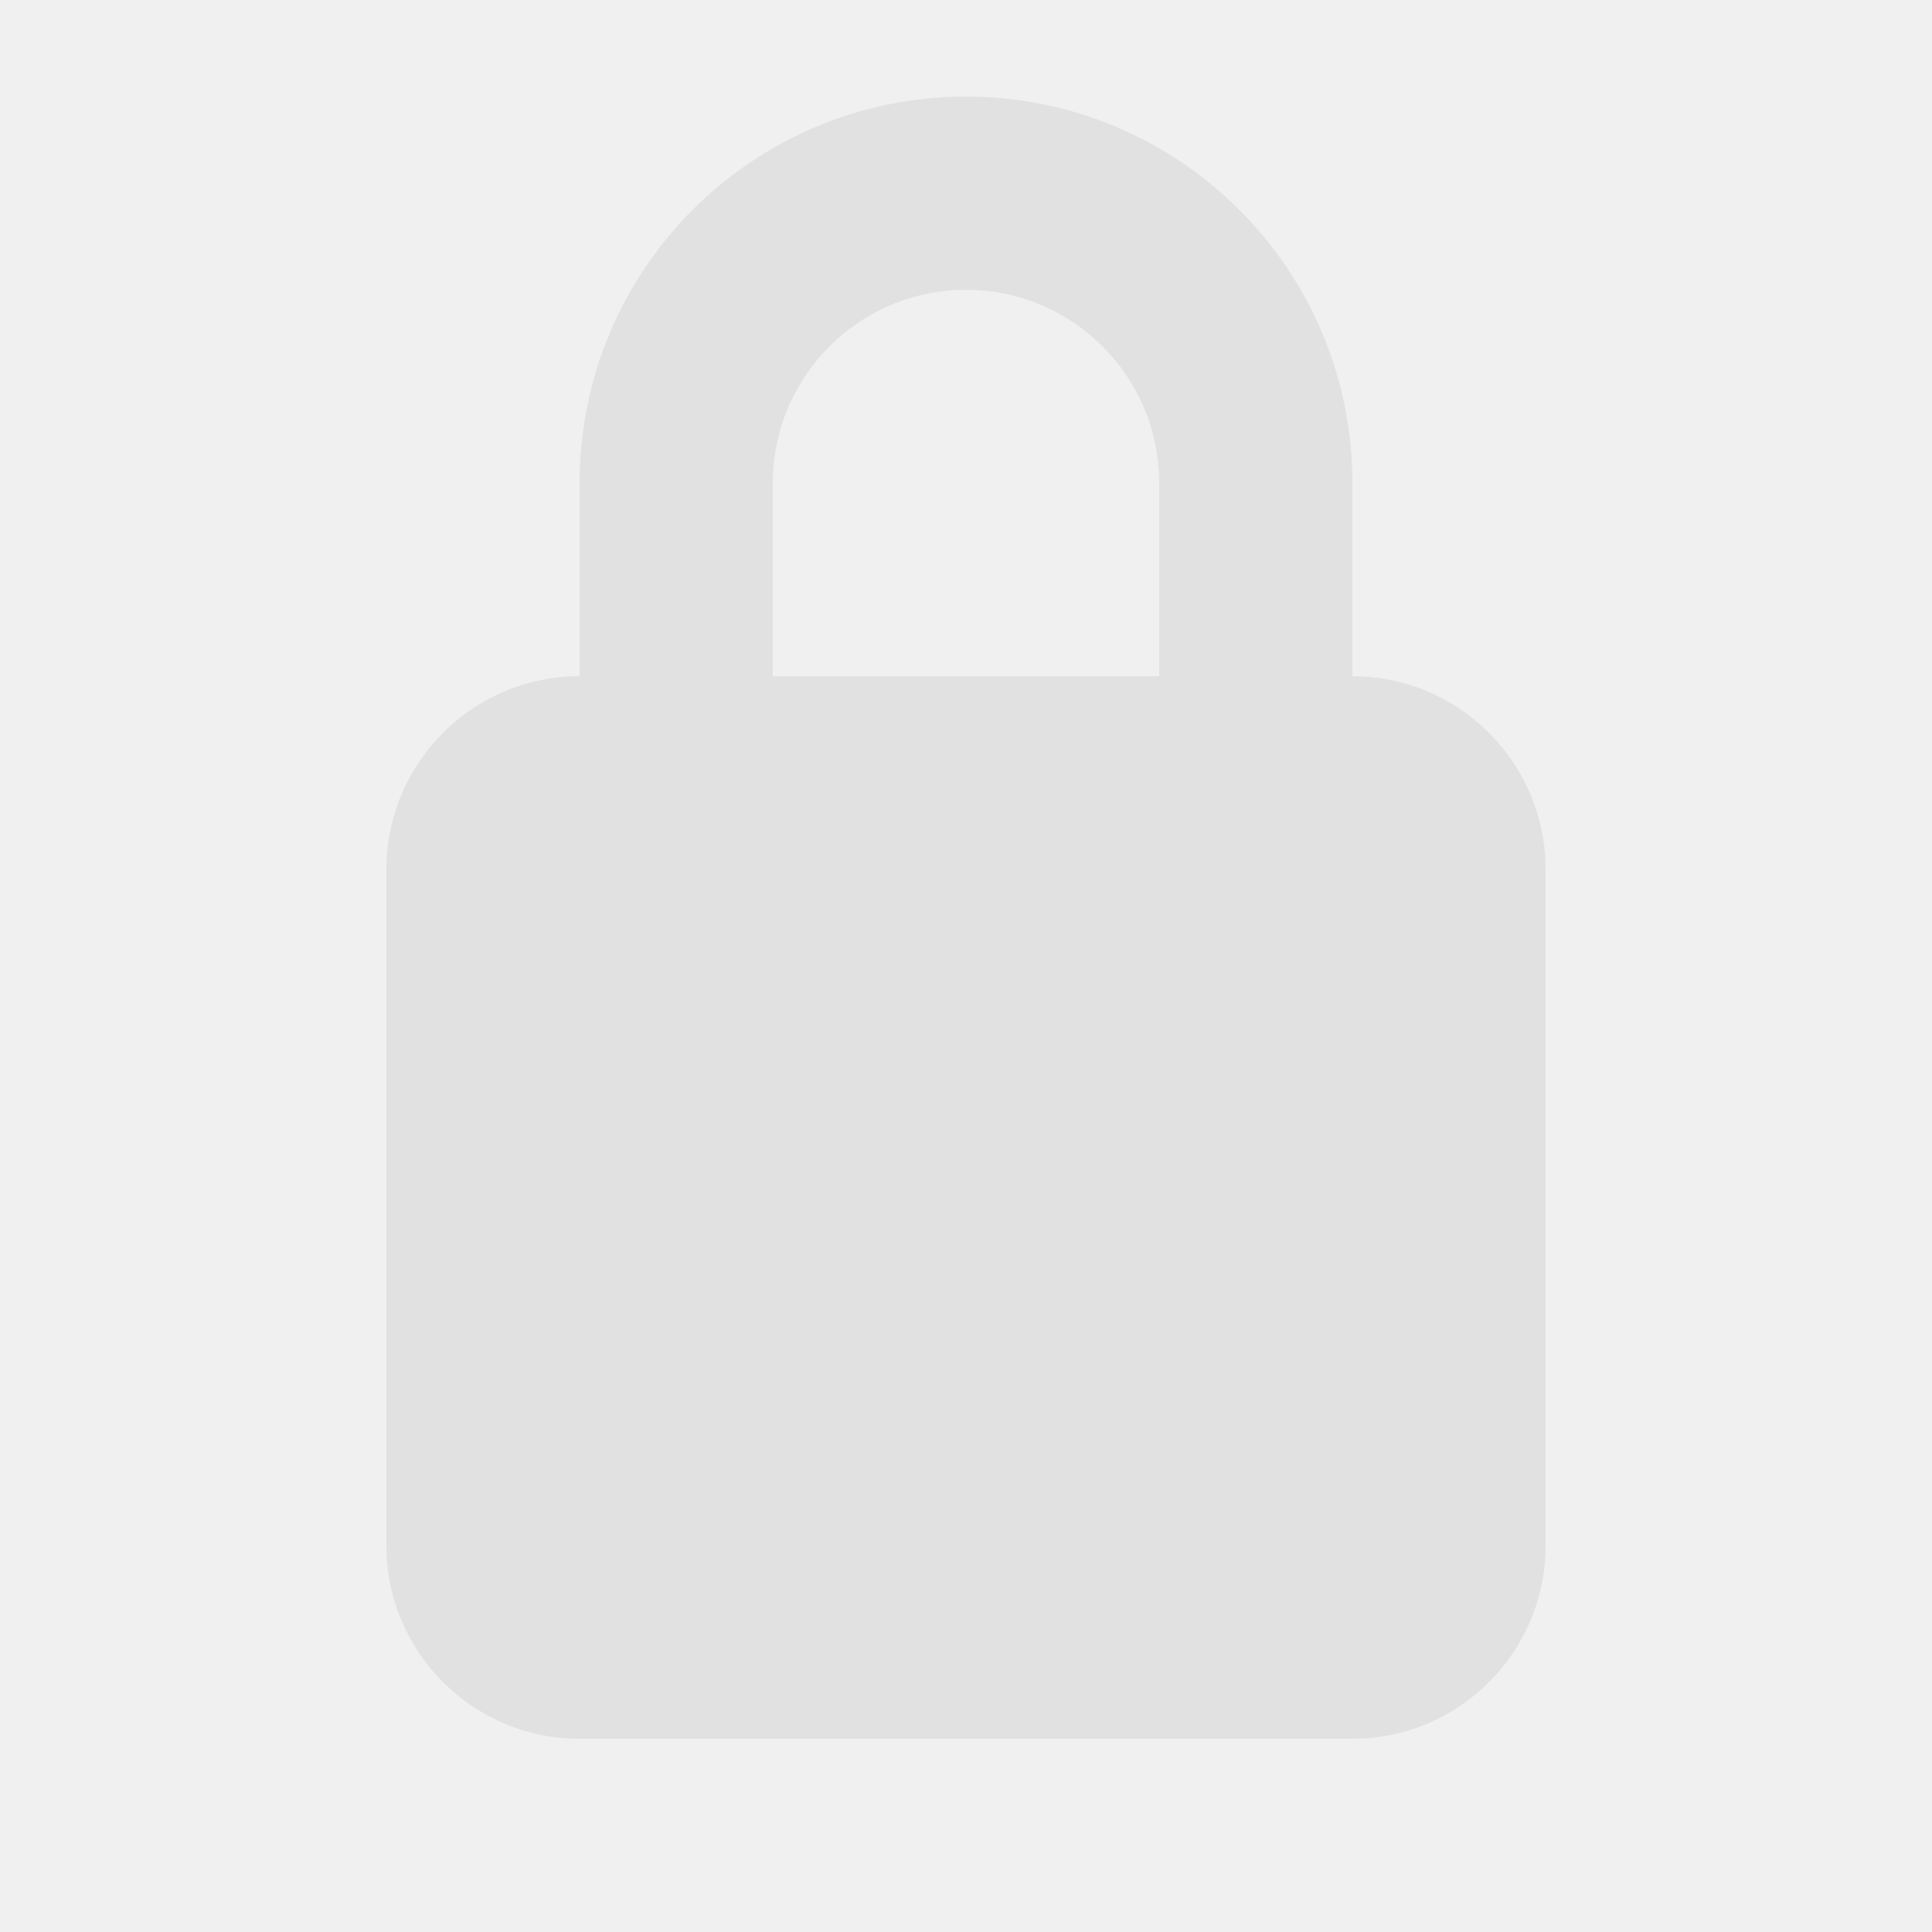
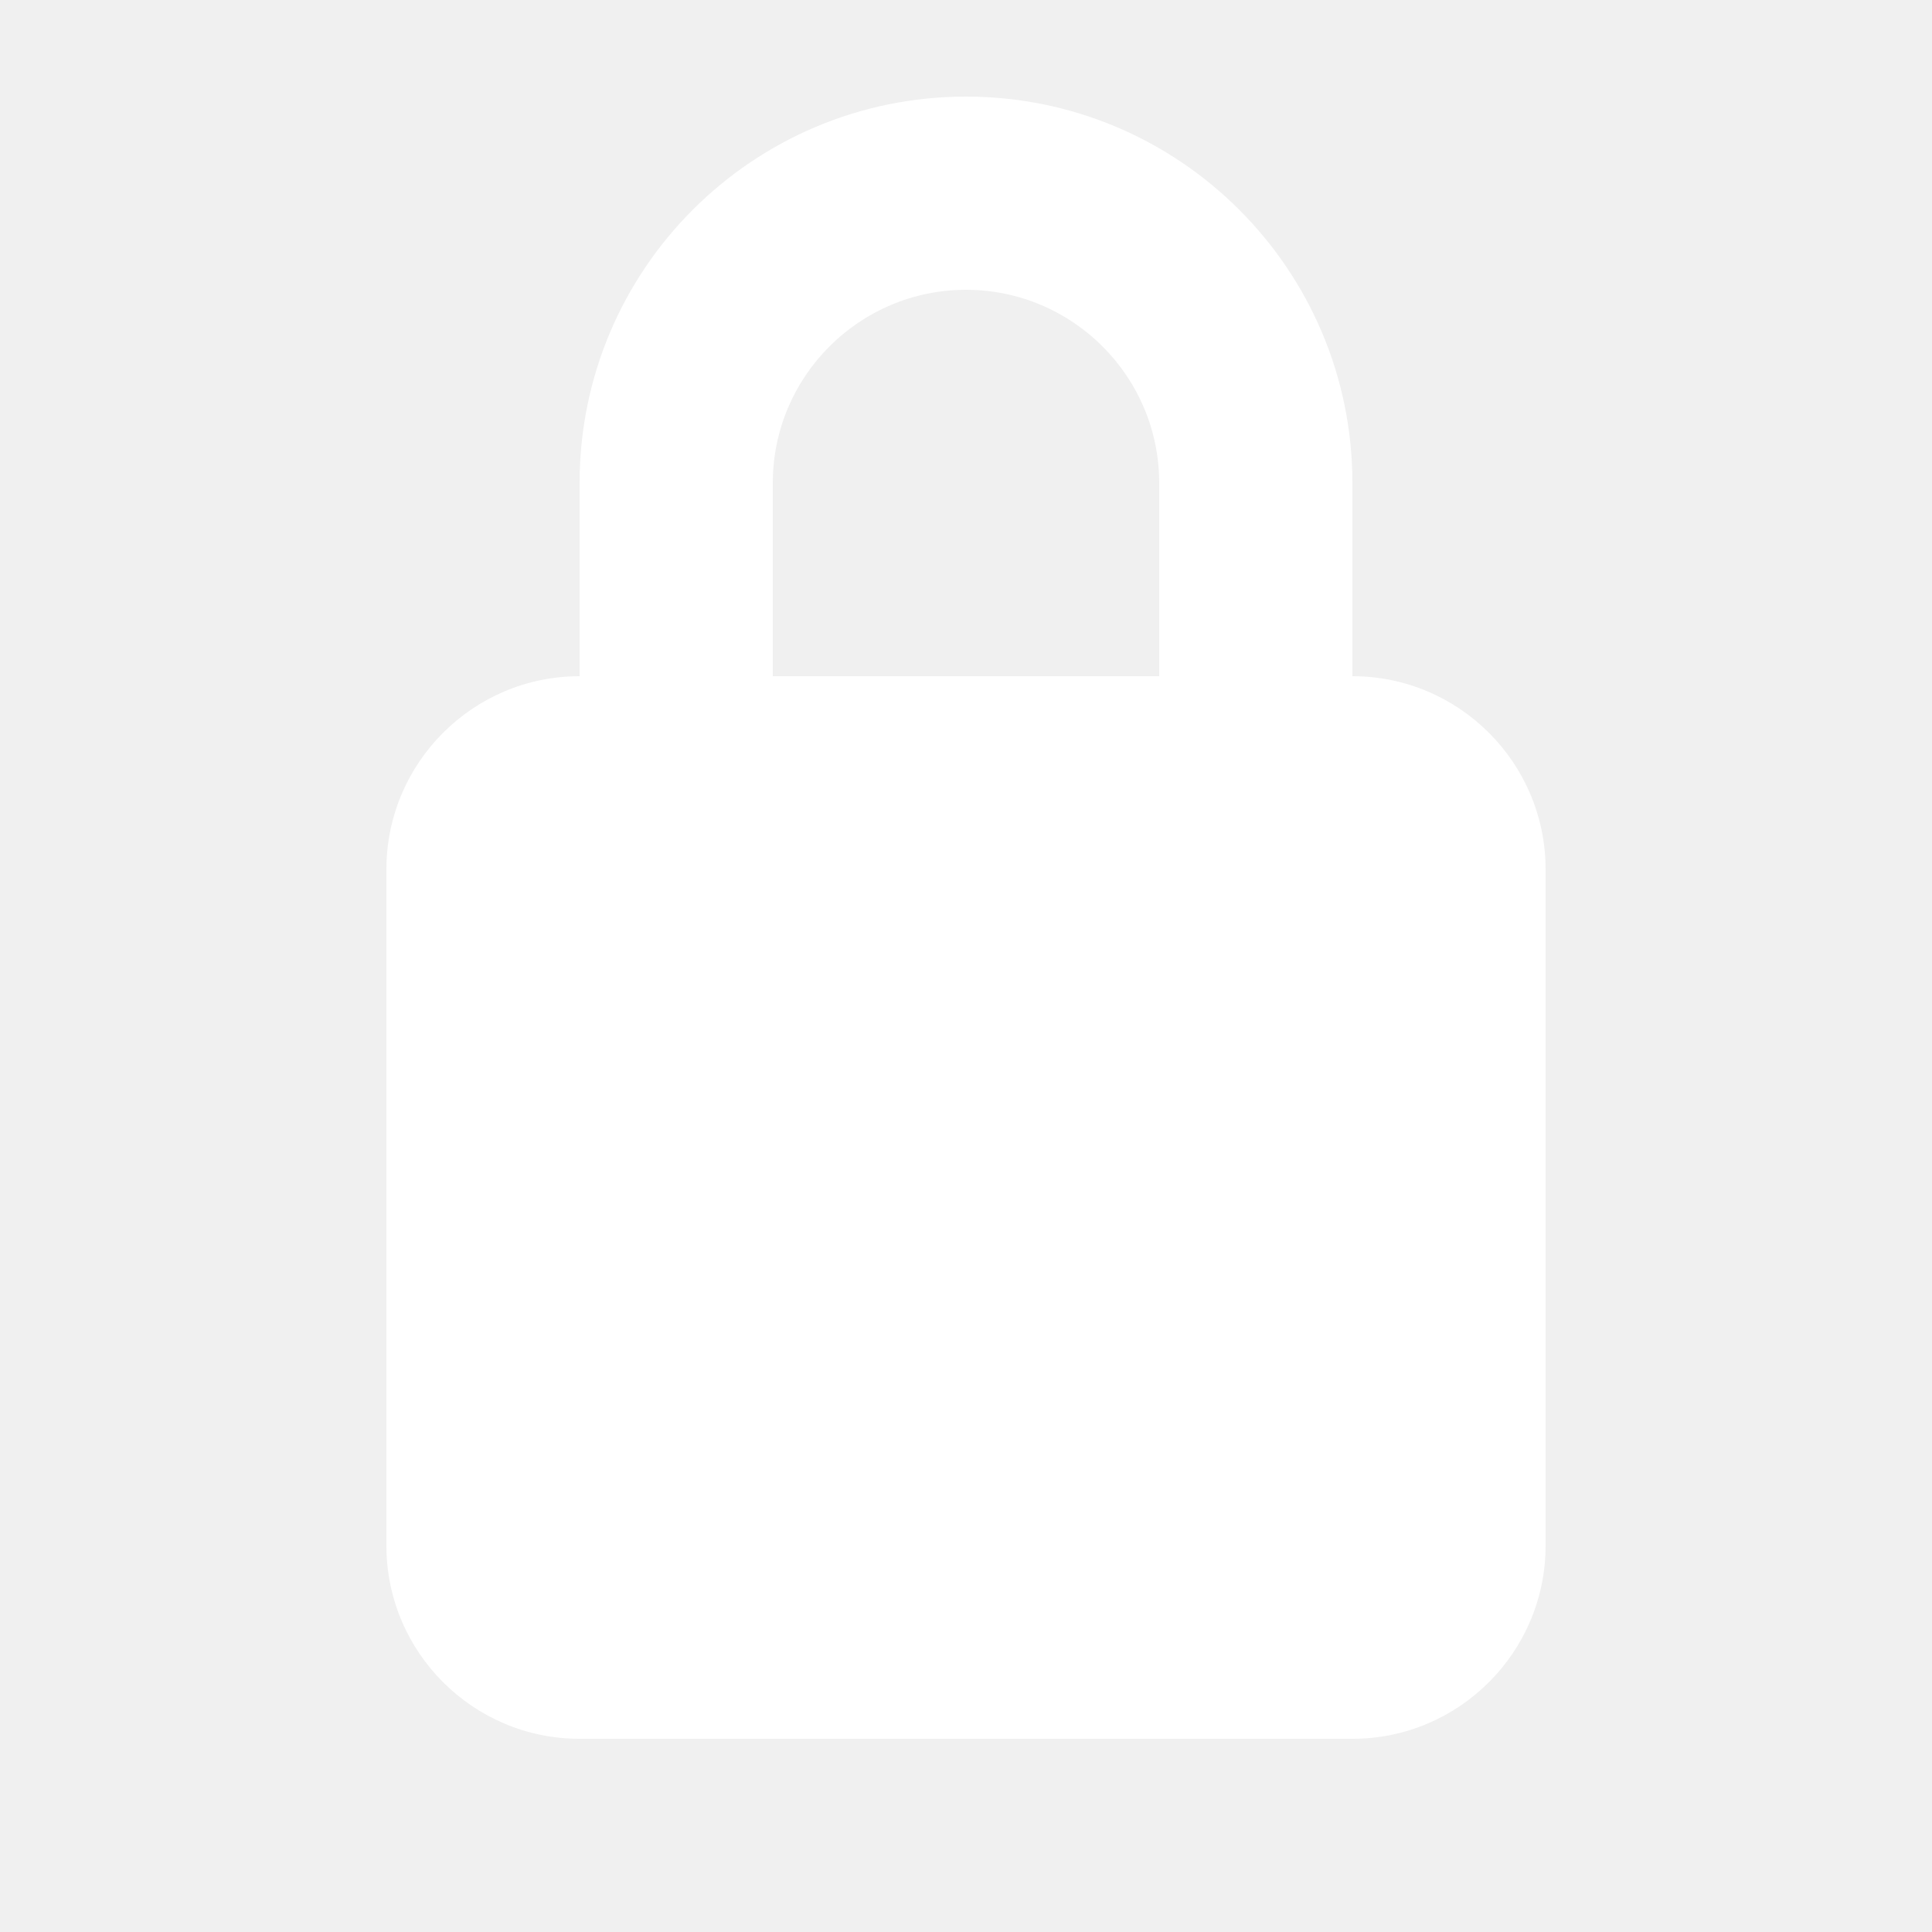
<svg xmlns="http://www.w3.org/2000/svg" viewBox="0 0 640 640">
-   <path fill="rgb(225, 225, 225)" d="M256 160L256 224L384 224L384 160C384 124.7 355.3 96 320 96C284.7 96 256 124.7 256 160zM192 224L192 160C192 89.3 249.3 32 320 32C390.7 32 448 89.3 448 160L448 224C483.3 224 512 252.7 512 288L512 512C512 547.3 483.3 576 448 576L192 576C156.7 576 128 547.3 128 512L128 288C128 252.7 156.7 224 192 224z" />
+   <path fill="#ffffff" d="M256 160L256 224L384 224L384 160C384 124.7 355.3 96 320 96C284.7 96 256 124.7 256 160zM192 224L192 160C192 89.3 249.3 32 320 32C390.7 32 448 89.3 448 160L448 224C483.3 224 512 252.7 512 288L512 512C512 547.3 483.3 576 448 576L192 576C156.7 576 128 547.3 128 512L128 288C128 252.7 156.7 224 192 224z" />
</svg>
